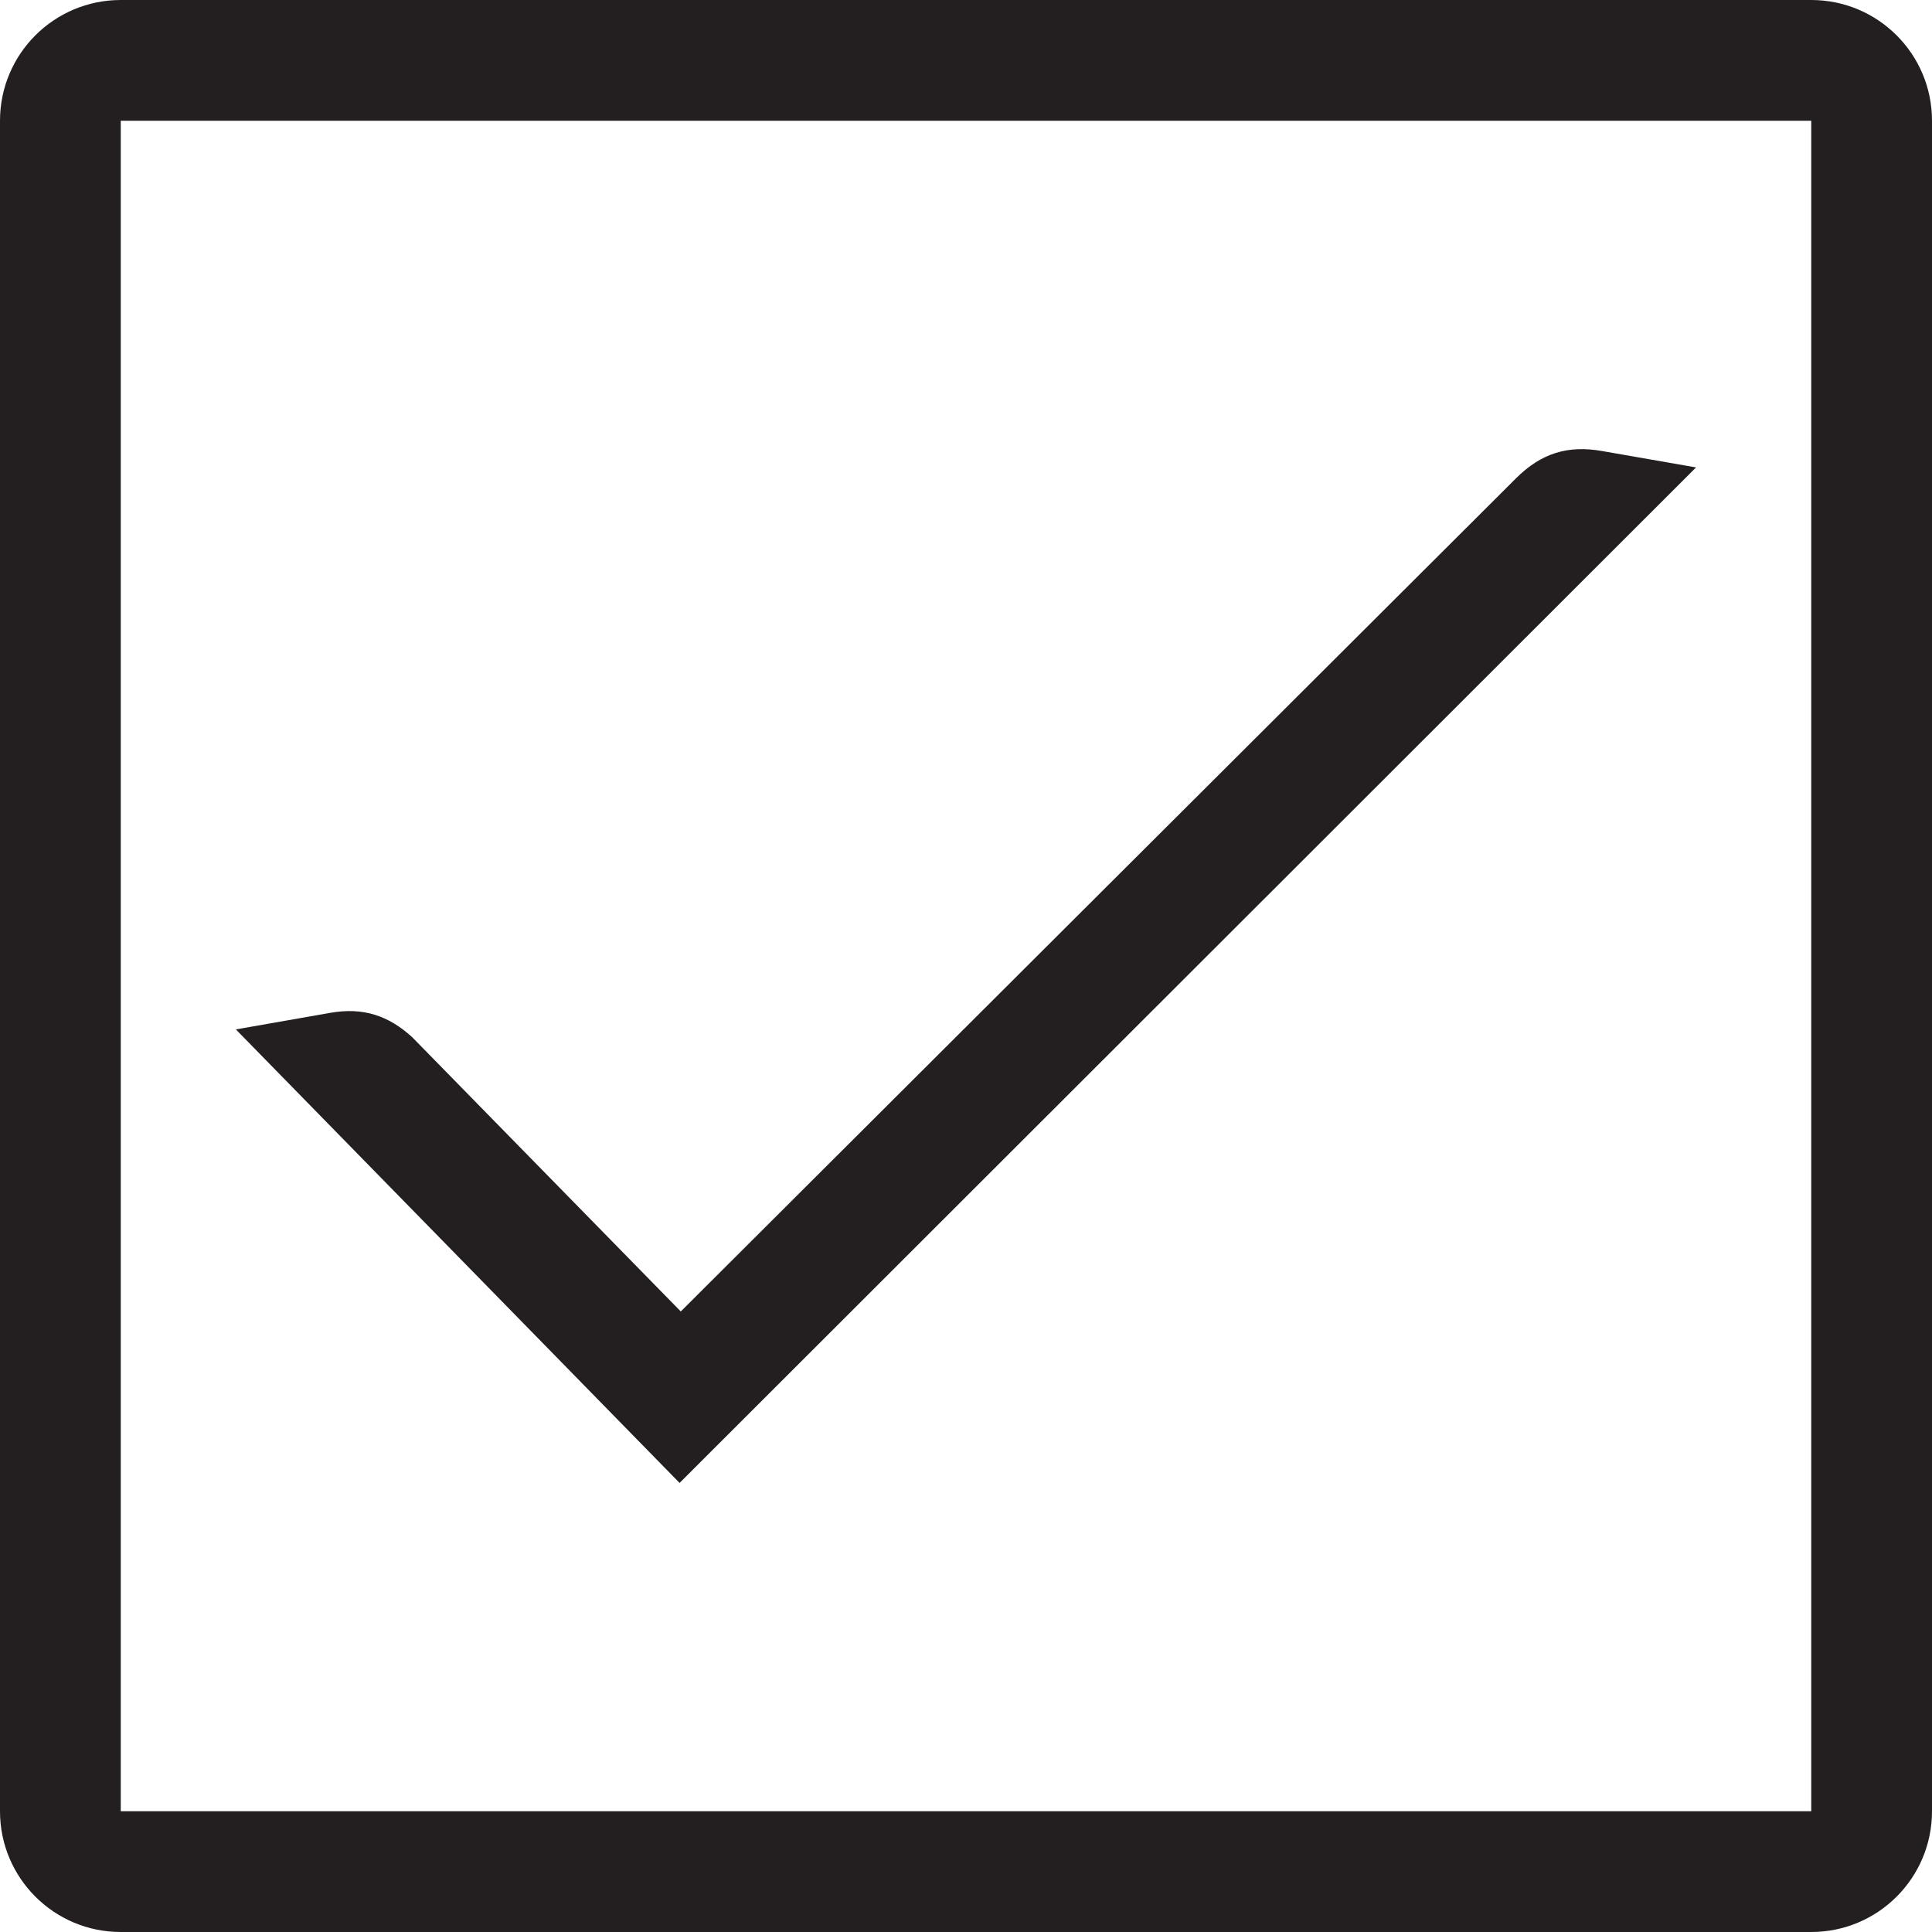
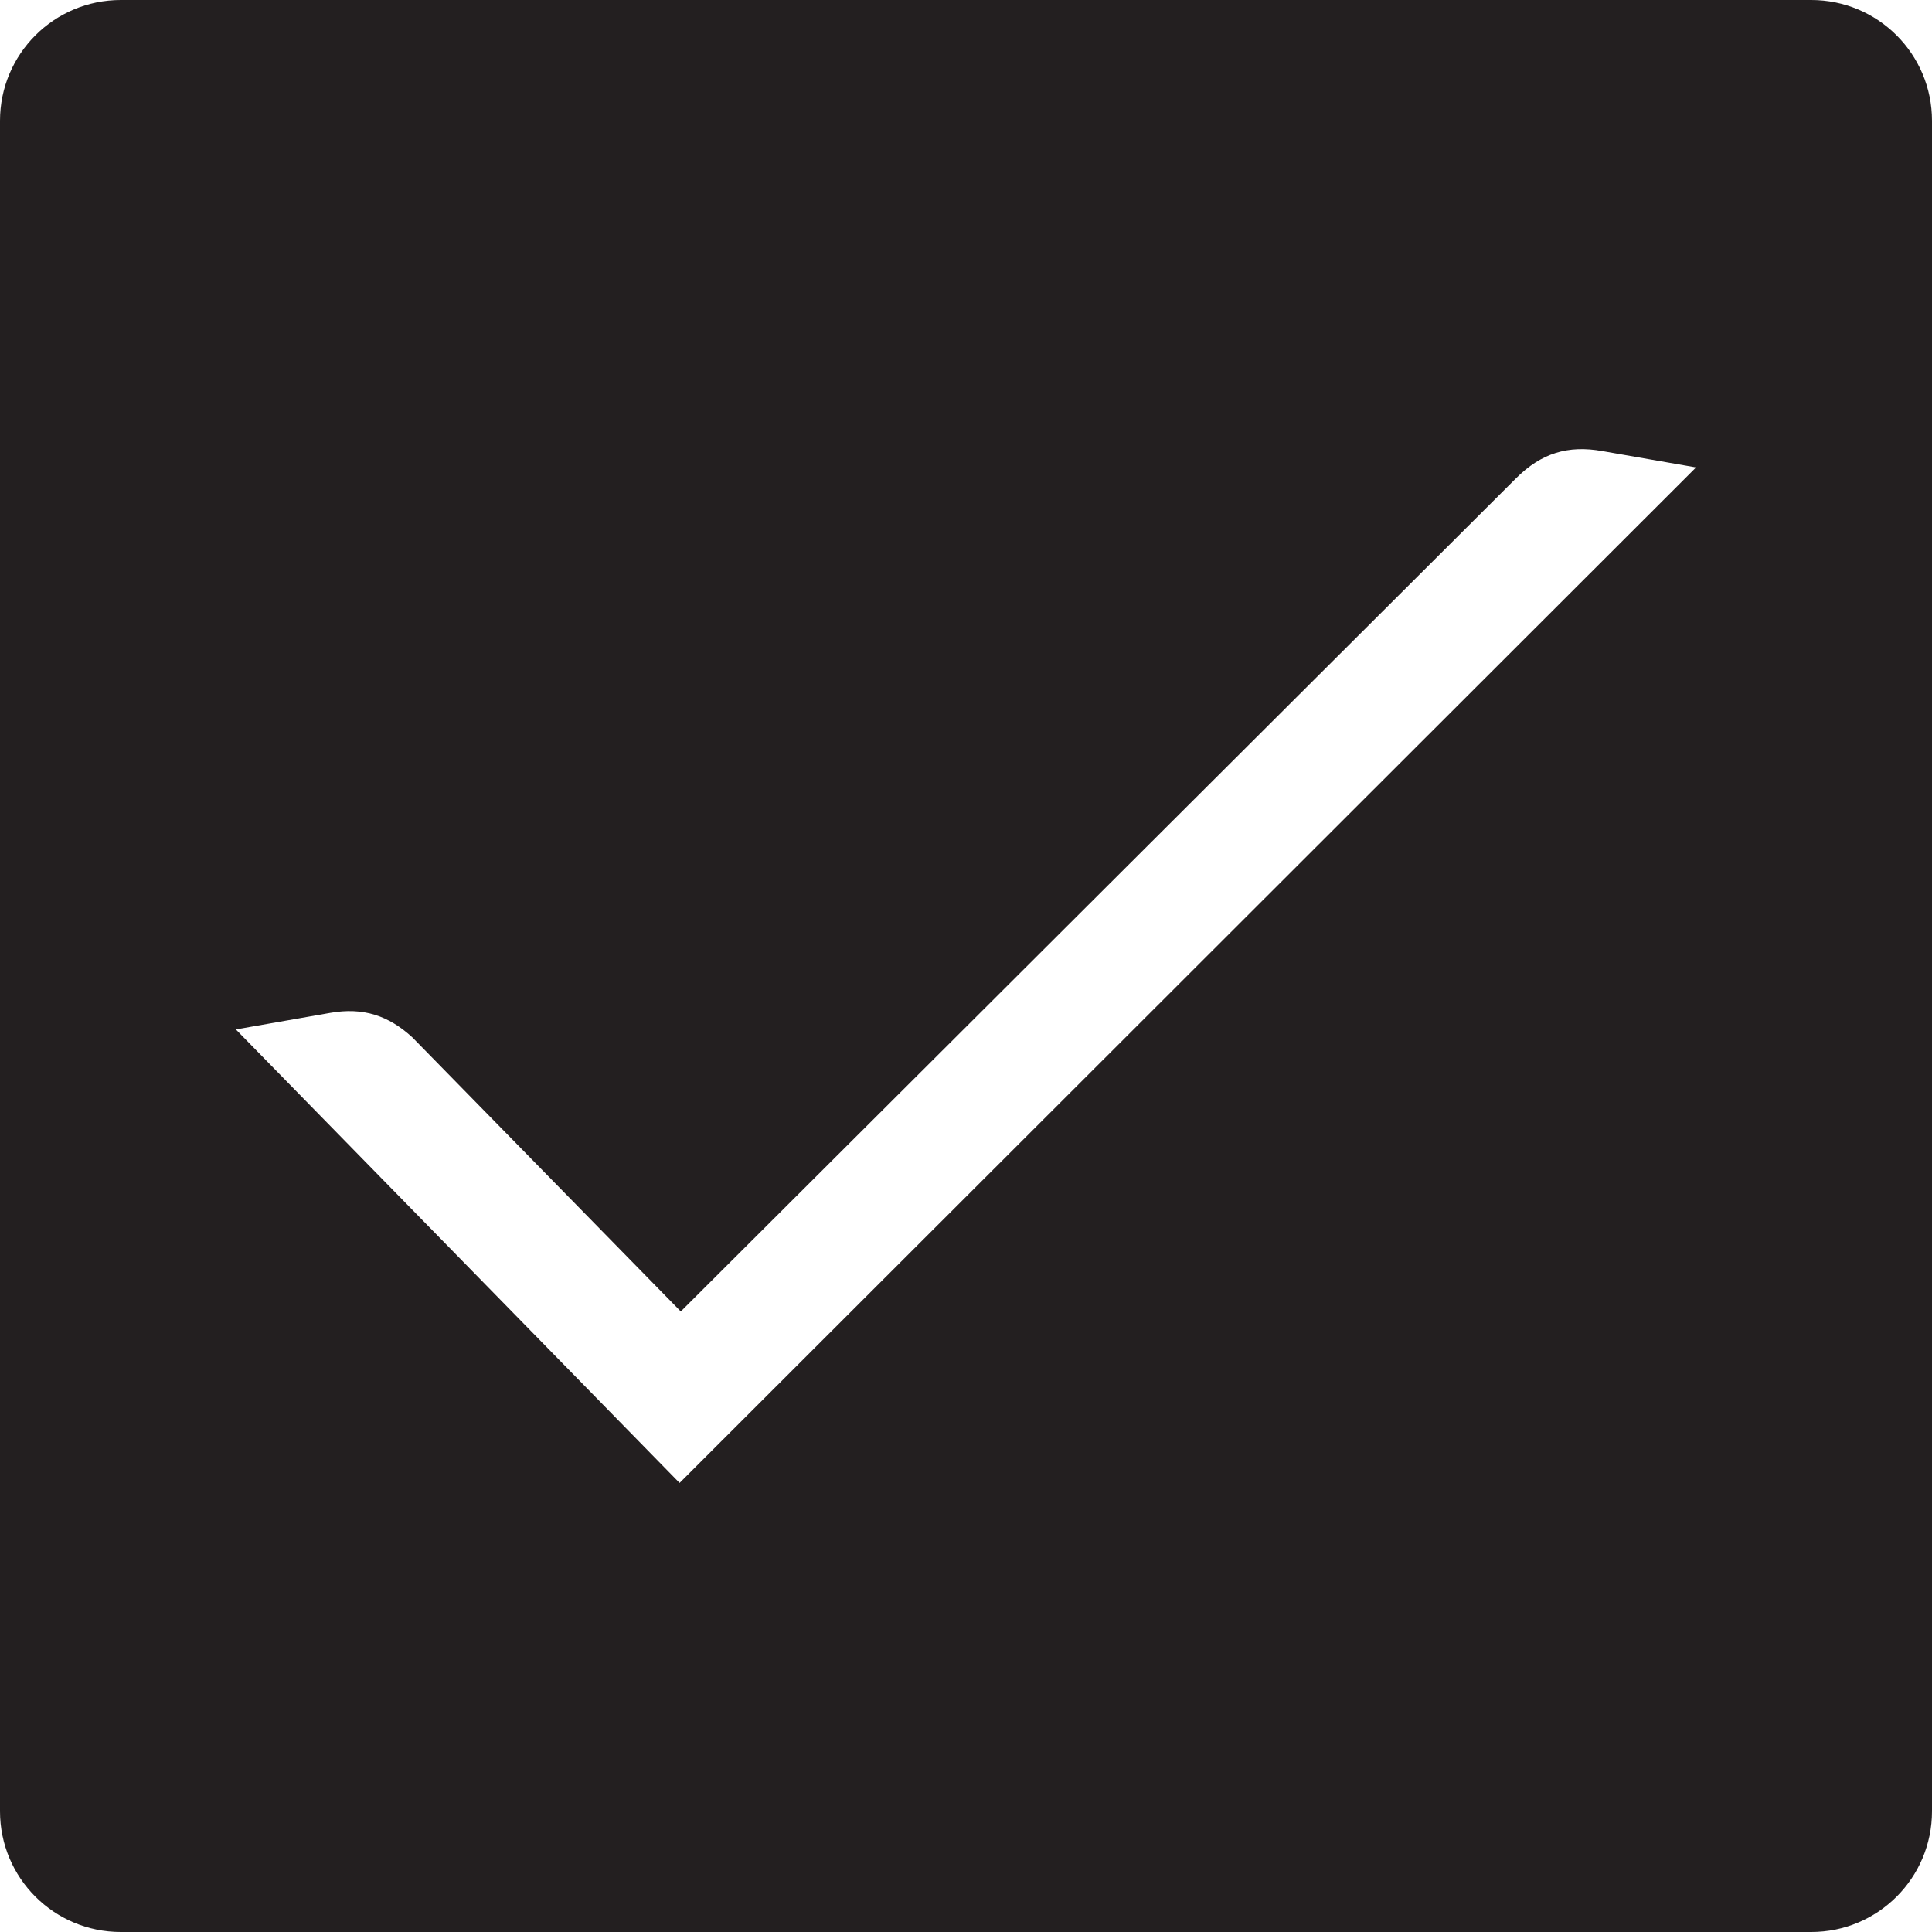
- <svg xmlns="http://www.w3.org/2000/svg" version="1.1" id="Layer_3" x="0px" y="0px" width="16px" height="16px" viewBox="0 0 16 16" style="enable-background:new 0 0 16 16;" xml:space="preserve">
-   <path style="fill:#231F20;" d="M15,0H1C0.448,0,0,0.447,0,1v14c0,0.553,0.448,1,1,1h14c0.552,0,1-0.447,1-1V1  C16,0.447,15.552,0,15,0z M15,15H1V1h14V15z M5.628,12.281L1.955,8.527c0,0,0,0-0.001-0.002l0.781-0.137  C3.007,8.34,3.217,8.41,3.414,8.59l2.224,2.271l6.917-6.9c0.208-0.207,0.428-0.277,0.717-0.225l0.774,0.135L5.628,12.281z" />
+ <svg xmlns="http://www.w3.org/2000/svg" version="1.1" id="Layer_3_copy" x="0px" y="0px" width="16px" height="16px" viewBox="0 0 16 16" enable-background="new 0 0 16 16" xml:space="preserve">
+   <path fill="#231F20" d="M15,0H1C0.448,0,0,0.447,0,1v14c0,0.553,0.448,1,1,1h14c0.552,0,1-0.447,1-1V1C16,0.447,15.552,0,15,0z   M5.628,12.281L1.955,8.527c0,0,0,0-0.001-0.002l0.781-0.137C3.007,8.34,3.217,8.41,3.414,8.59l2.224,2.271l6.917-6.9  c0.208-0.207,0.428-0.277,0.717-0.225l0.774,0.135L5.628,12.281z" />
</svg>
